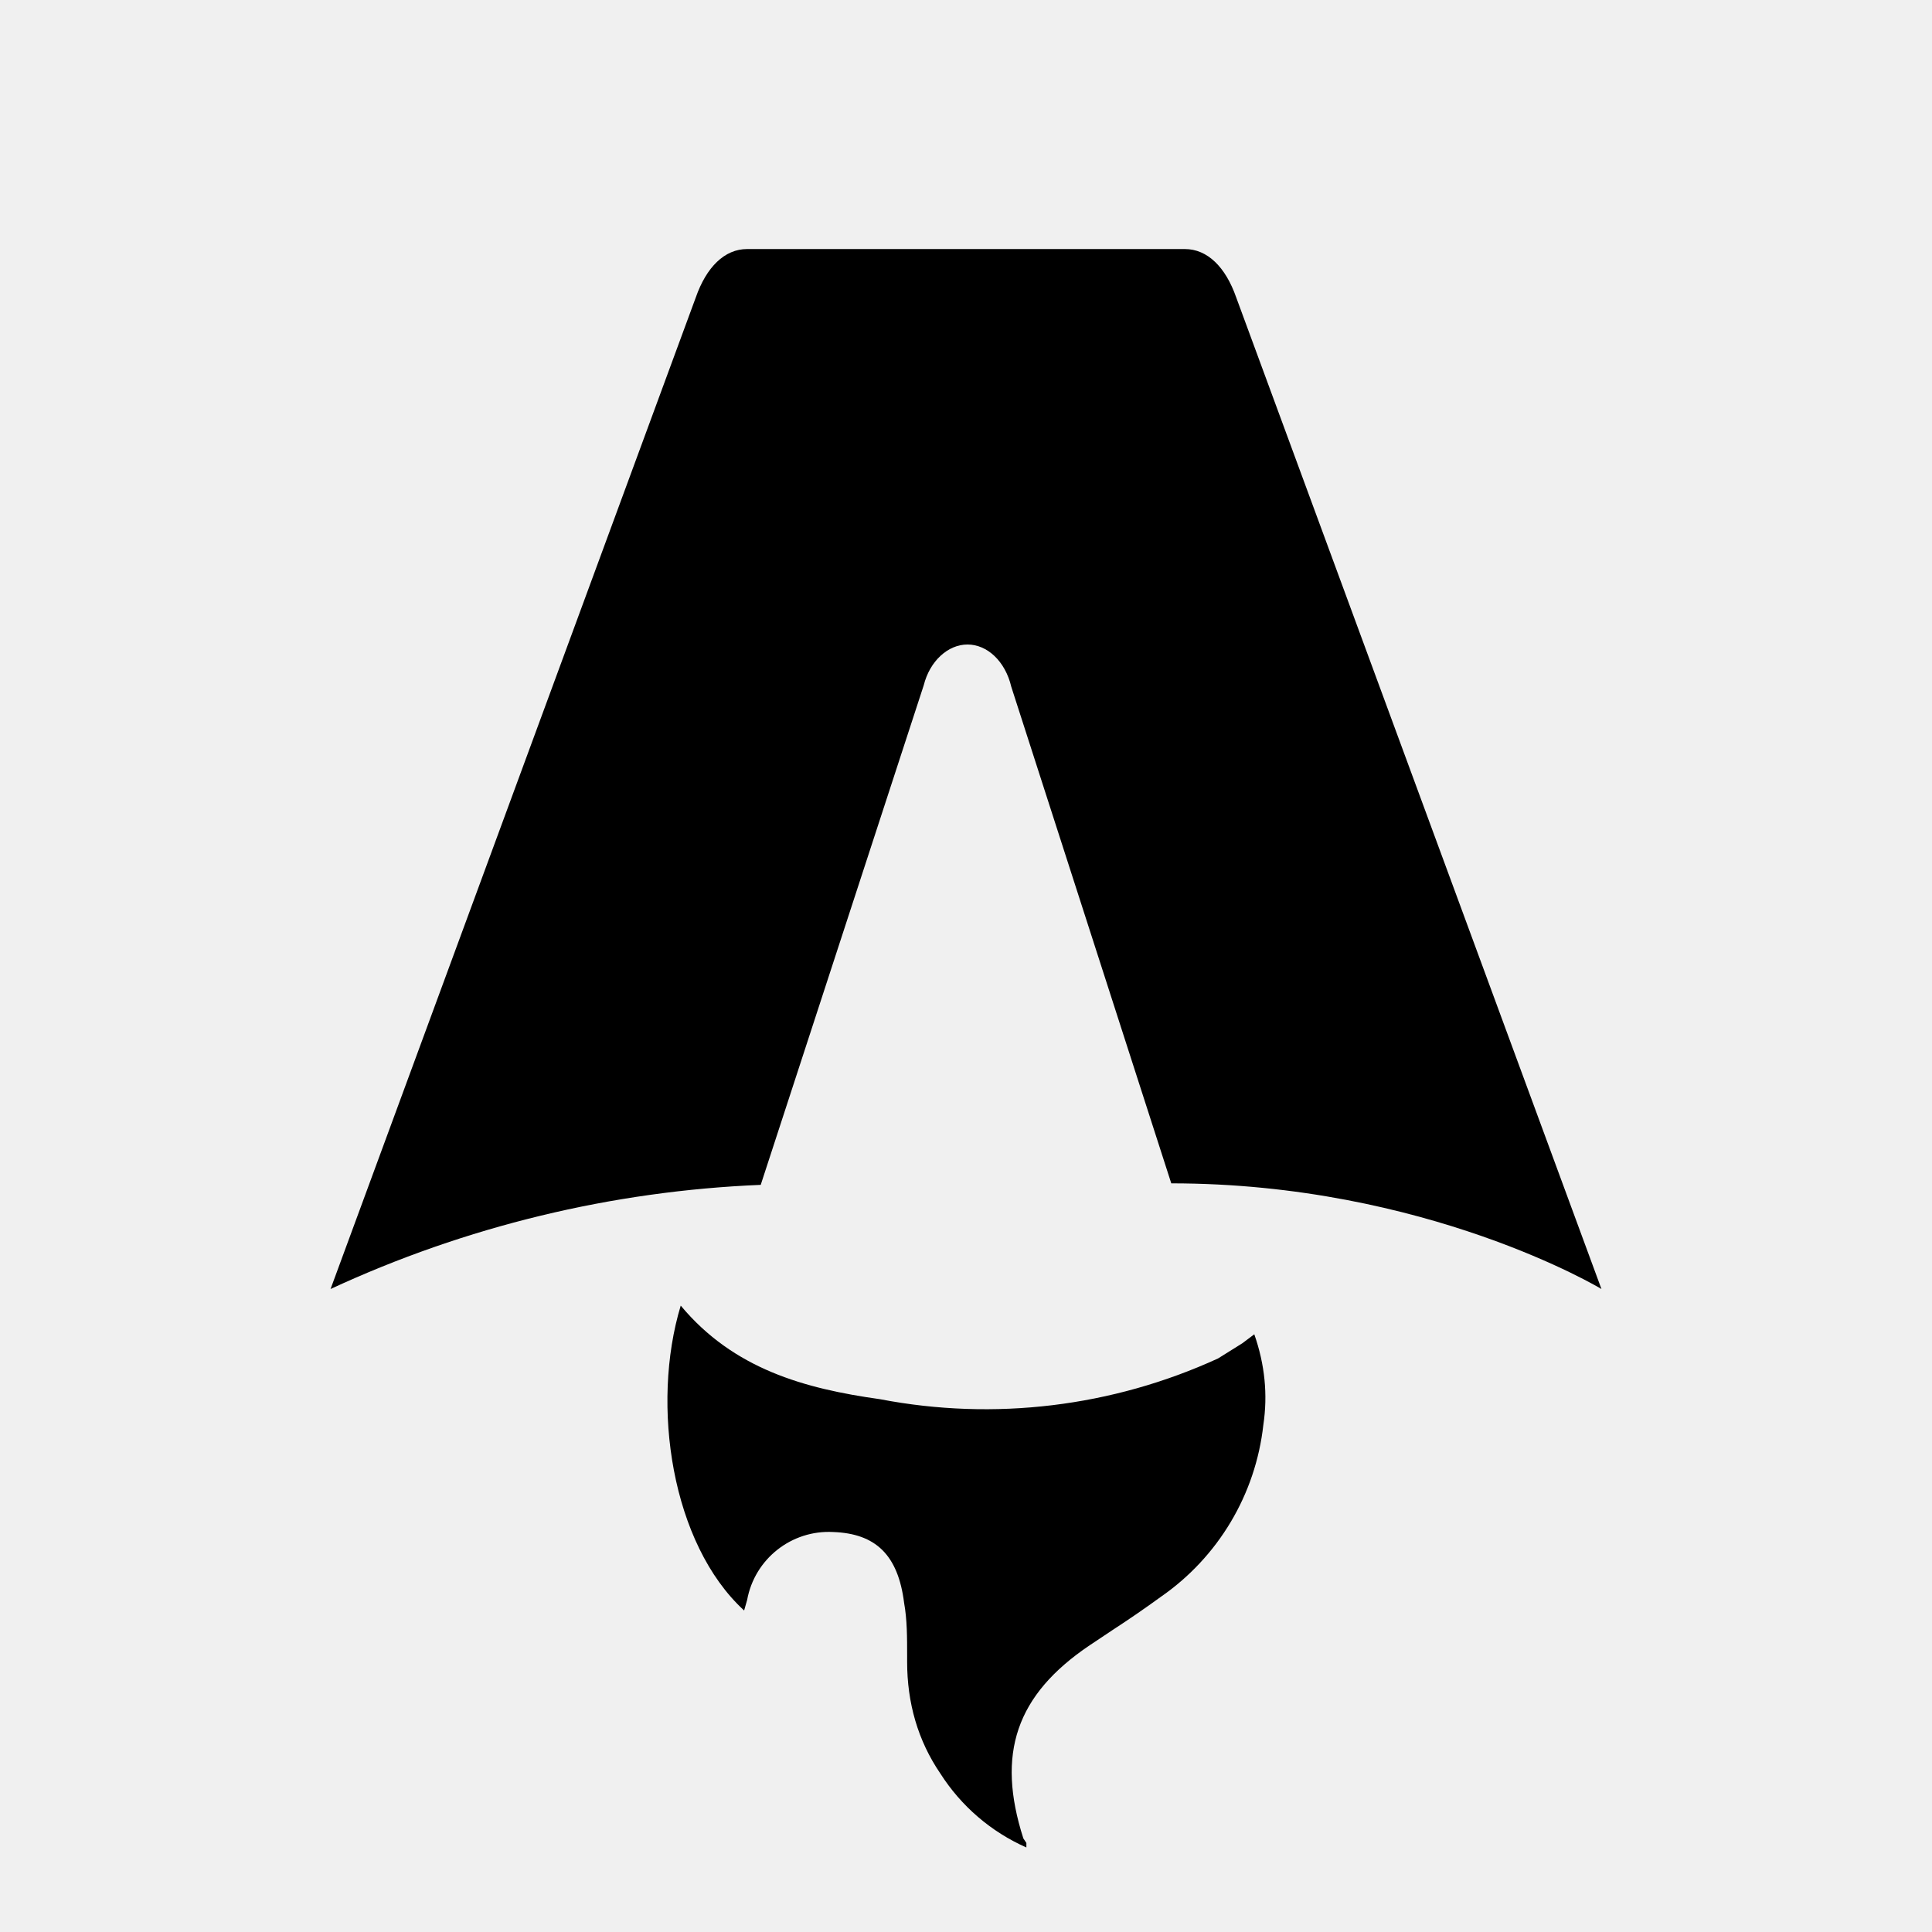
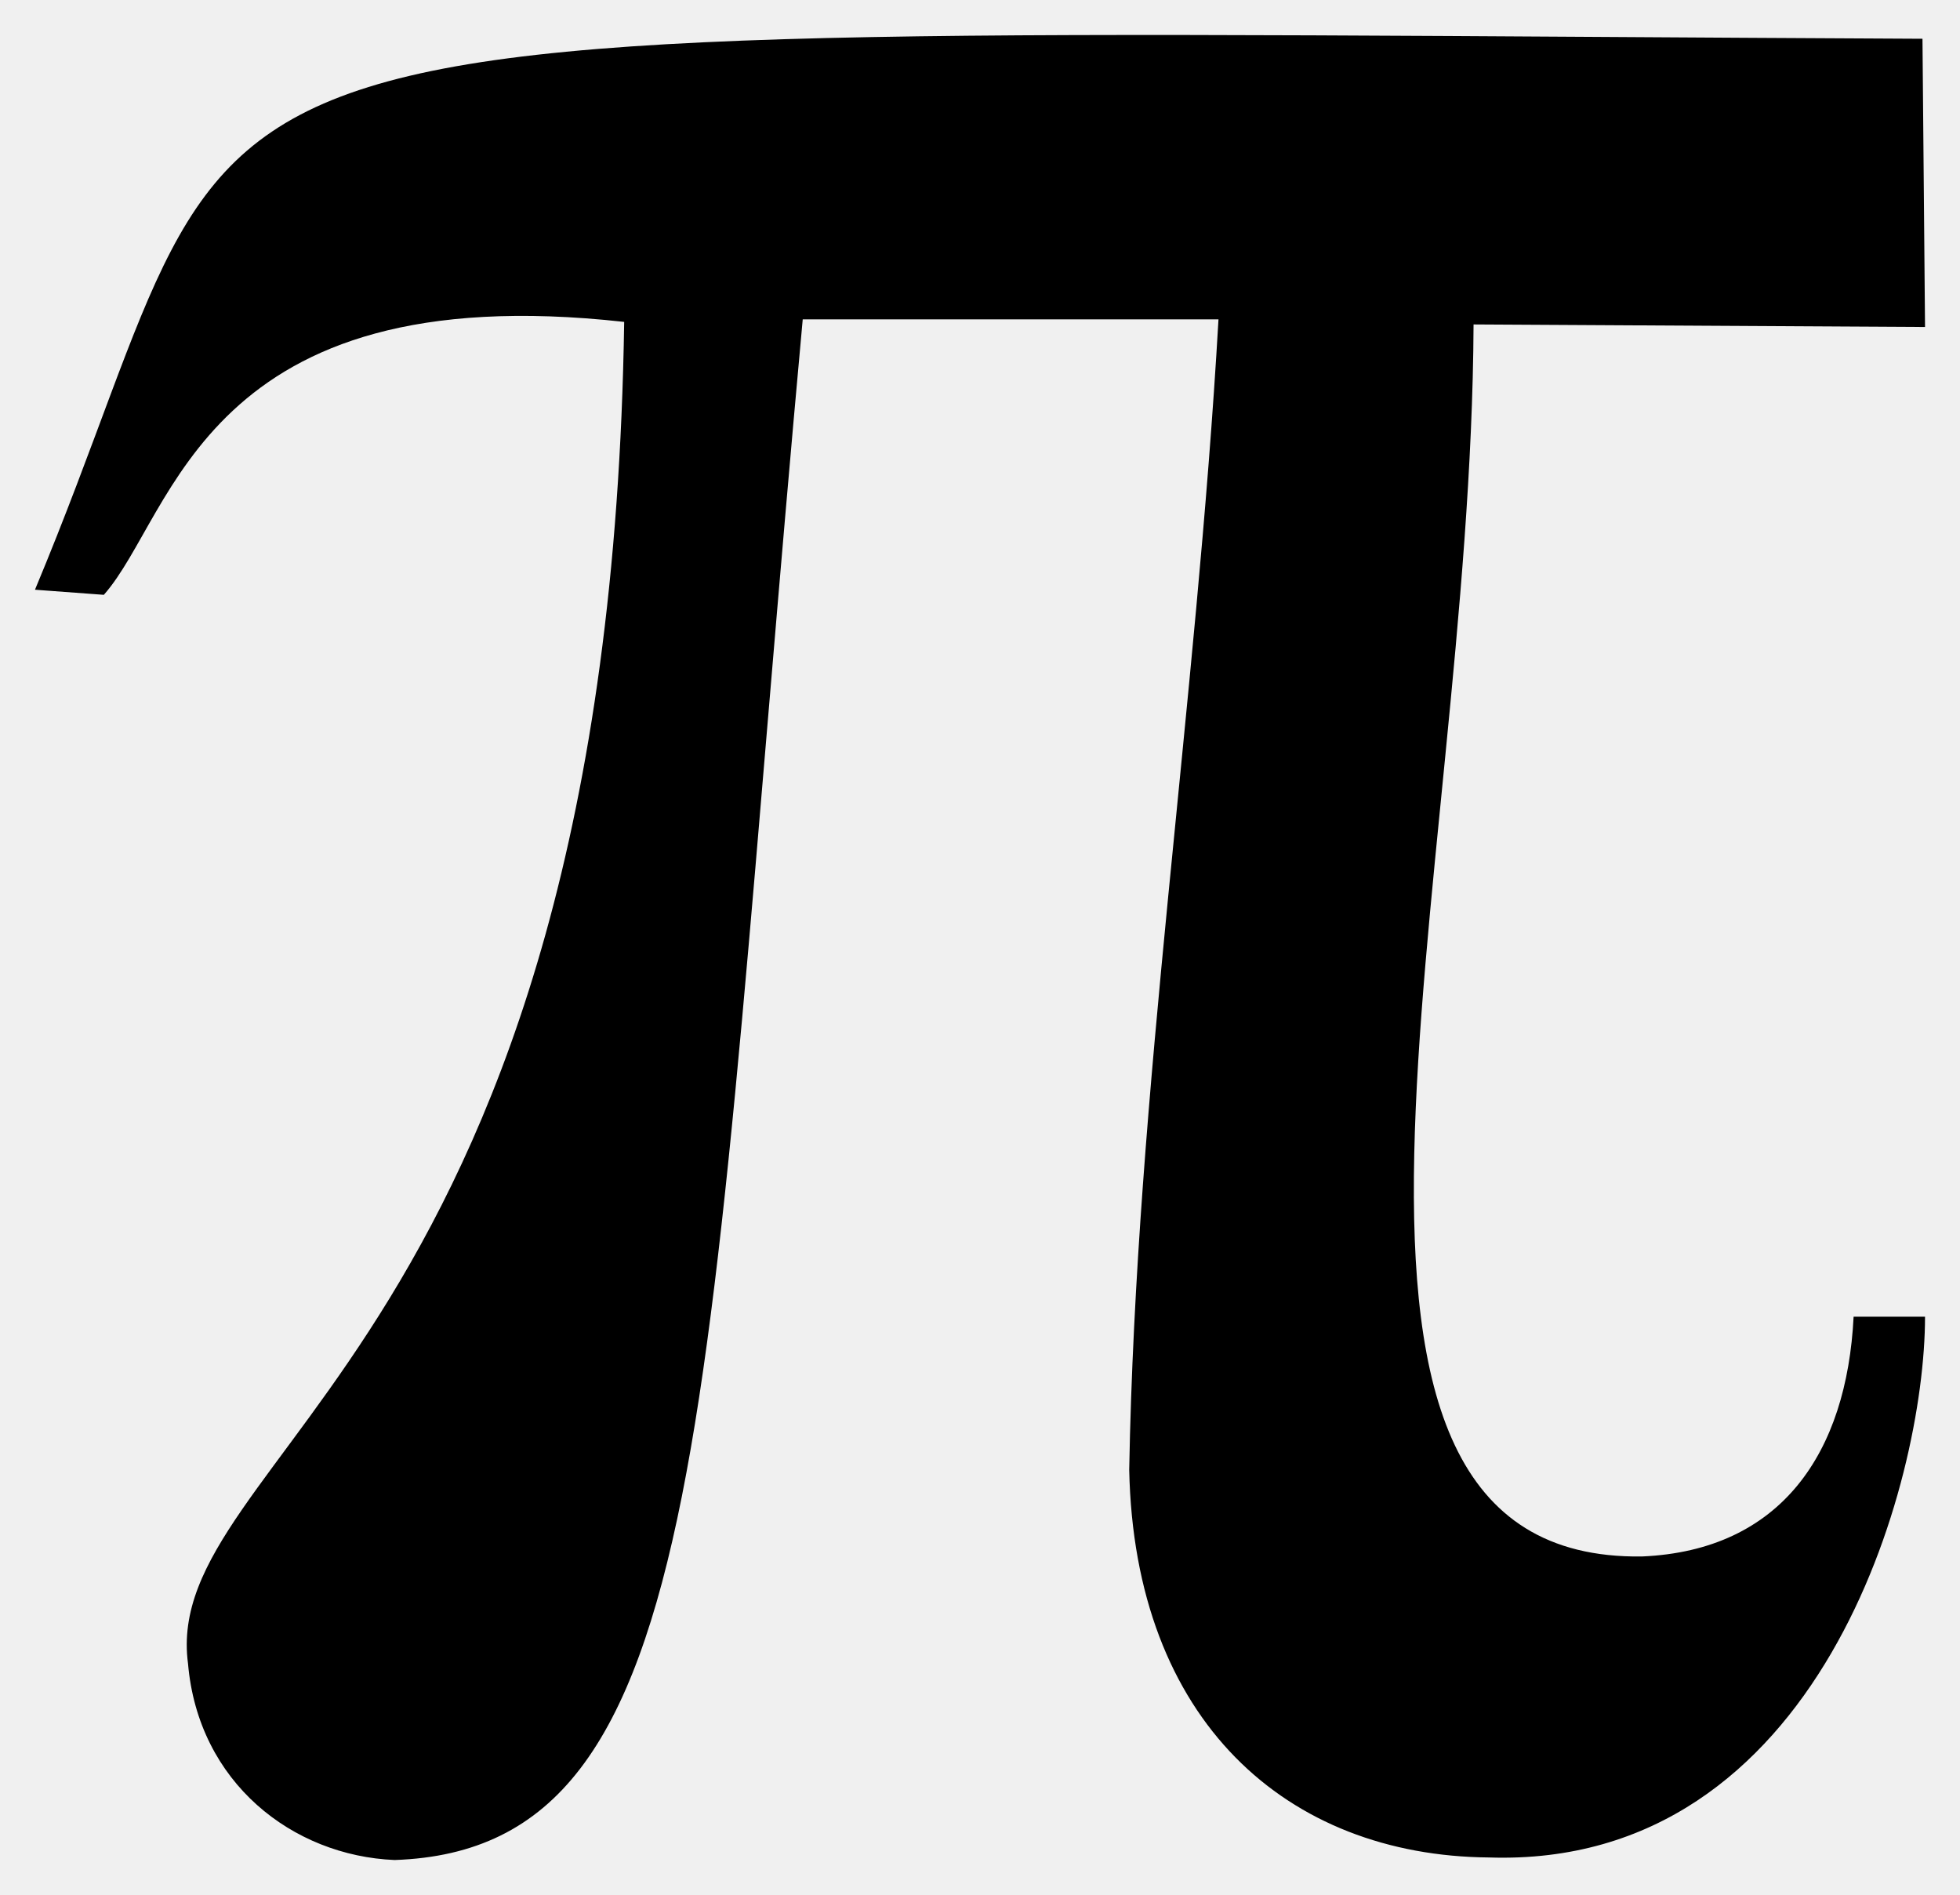
- <svg xmlns="http://www.w3.org/2000/svg" fill="none" viewBox="0 0 128 128">
-   <path d="M50.4 78.5a75.1 75.1 0 0 0-28.5 6.9l24.2-65.7c.7-2 1.9-3.2 3.4-3.2h29c1.5 0 2.7 1.2 3.4 3.2l24.2 65.7s-11.6-7-28.5-7L67 45.5c-.4-1.7-1.6-2.8-2.9-2.8-1.3 0-2.5 1.1-2.9 2.7L50.4 78.5Zm-1.1 28.2Zm-4.2-20.2c-2 6.6-.6 15.8 4.2 20.2a17.5 17.5 0 0 1 .2-.7 5.5 5.5 0 0 1 5.7-4.5c2.8.1 4.3 1.5 4.7 4.7.2 1.1.2 2.3.2 3.5v.4c0 2.7.7 5.2 2.2 7.4a13 13 0 0 0 5.7 4.9v-.3l-.2-.3c-1.8-5.6-.5-9.5 4.4-12.8l1.5-1a73 73 0 0 0 3.2-2.2 16 16 0 0 0 6.8-11.4c.3-2 .1-4-.6-6l-.8.6-1.6 1a37 37 0 0 1-22.4 2.7c-5-.7-9.7-2-13.2-6.2Z" />
-   <style>
-         path { fill: #000; }
-         @media (prefers-color-scheme: dark) {
-             path { fill: #FFF; }
-         }
-     </style>
+ <svg xmlns="http://www.w3.org/2000/svg" version="1.1" width="588.42px" height="568.88px">
+   <svg version="1.1" height="568.88px" width="588.42px">
+     <path style="fill:black; stroke:none" d="M 10.5,177.038 L 31.175,178.57 C 52.616,154.321 61.039,82.596 187.388,96.635 C 182.793,403.956 48.021,436.372 56.445,499.419 C 59.508,535.154 87.84,557.106 118.47,558.382 C 215.21,555.064 210.871,424.631 240.99,95.869 L 365.808,95.869 C 359.171,211.752 341.048,327.636 339.006,441.222 C 340.538,516.776 386.483,557.106 446.977,557.616 C 546.525,560.934 577.92,444.796 577.92,395.277 L 556.479,395.277 C 554.437,436.117 534.783,465.471 492.922,467.258 C 378.825,468.789 441.617,266.631 442.383,97.4 L 577.92,98.166 L 577.155,11.636 C 13.807,8.908 85.312,-2.137 10.5,177.038 z" />
+   </svg>
+   <style>@media (prefers-color-scheme: light) { :root { filter: none; } }
+ @media (prefers-color-scheme: dark) { :root { filter: invert(100%); } }
+ </style>
</svg>
